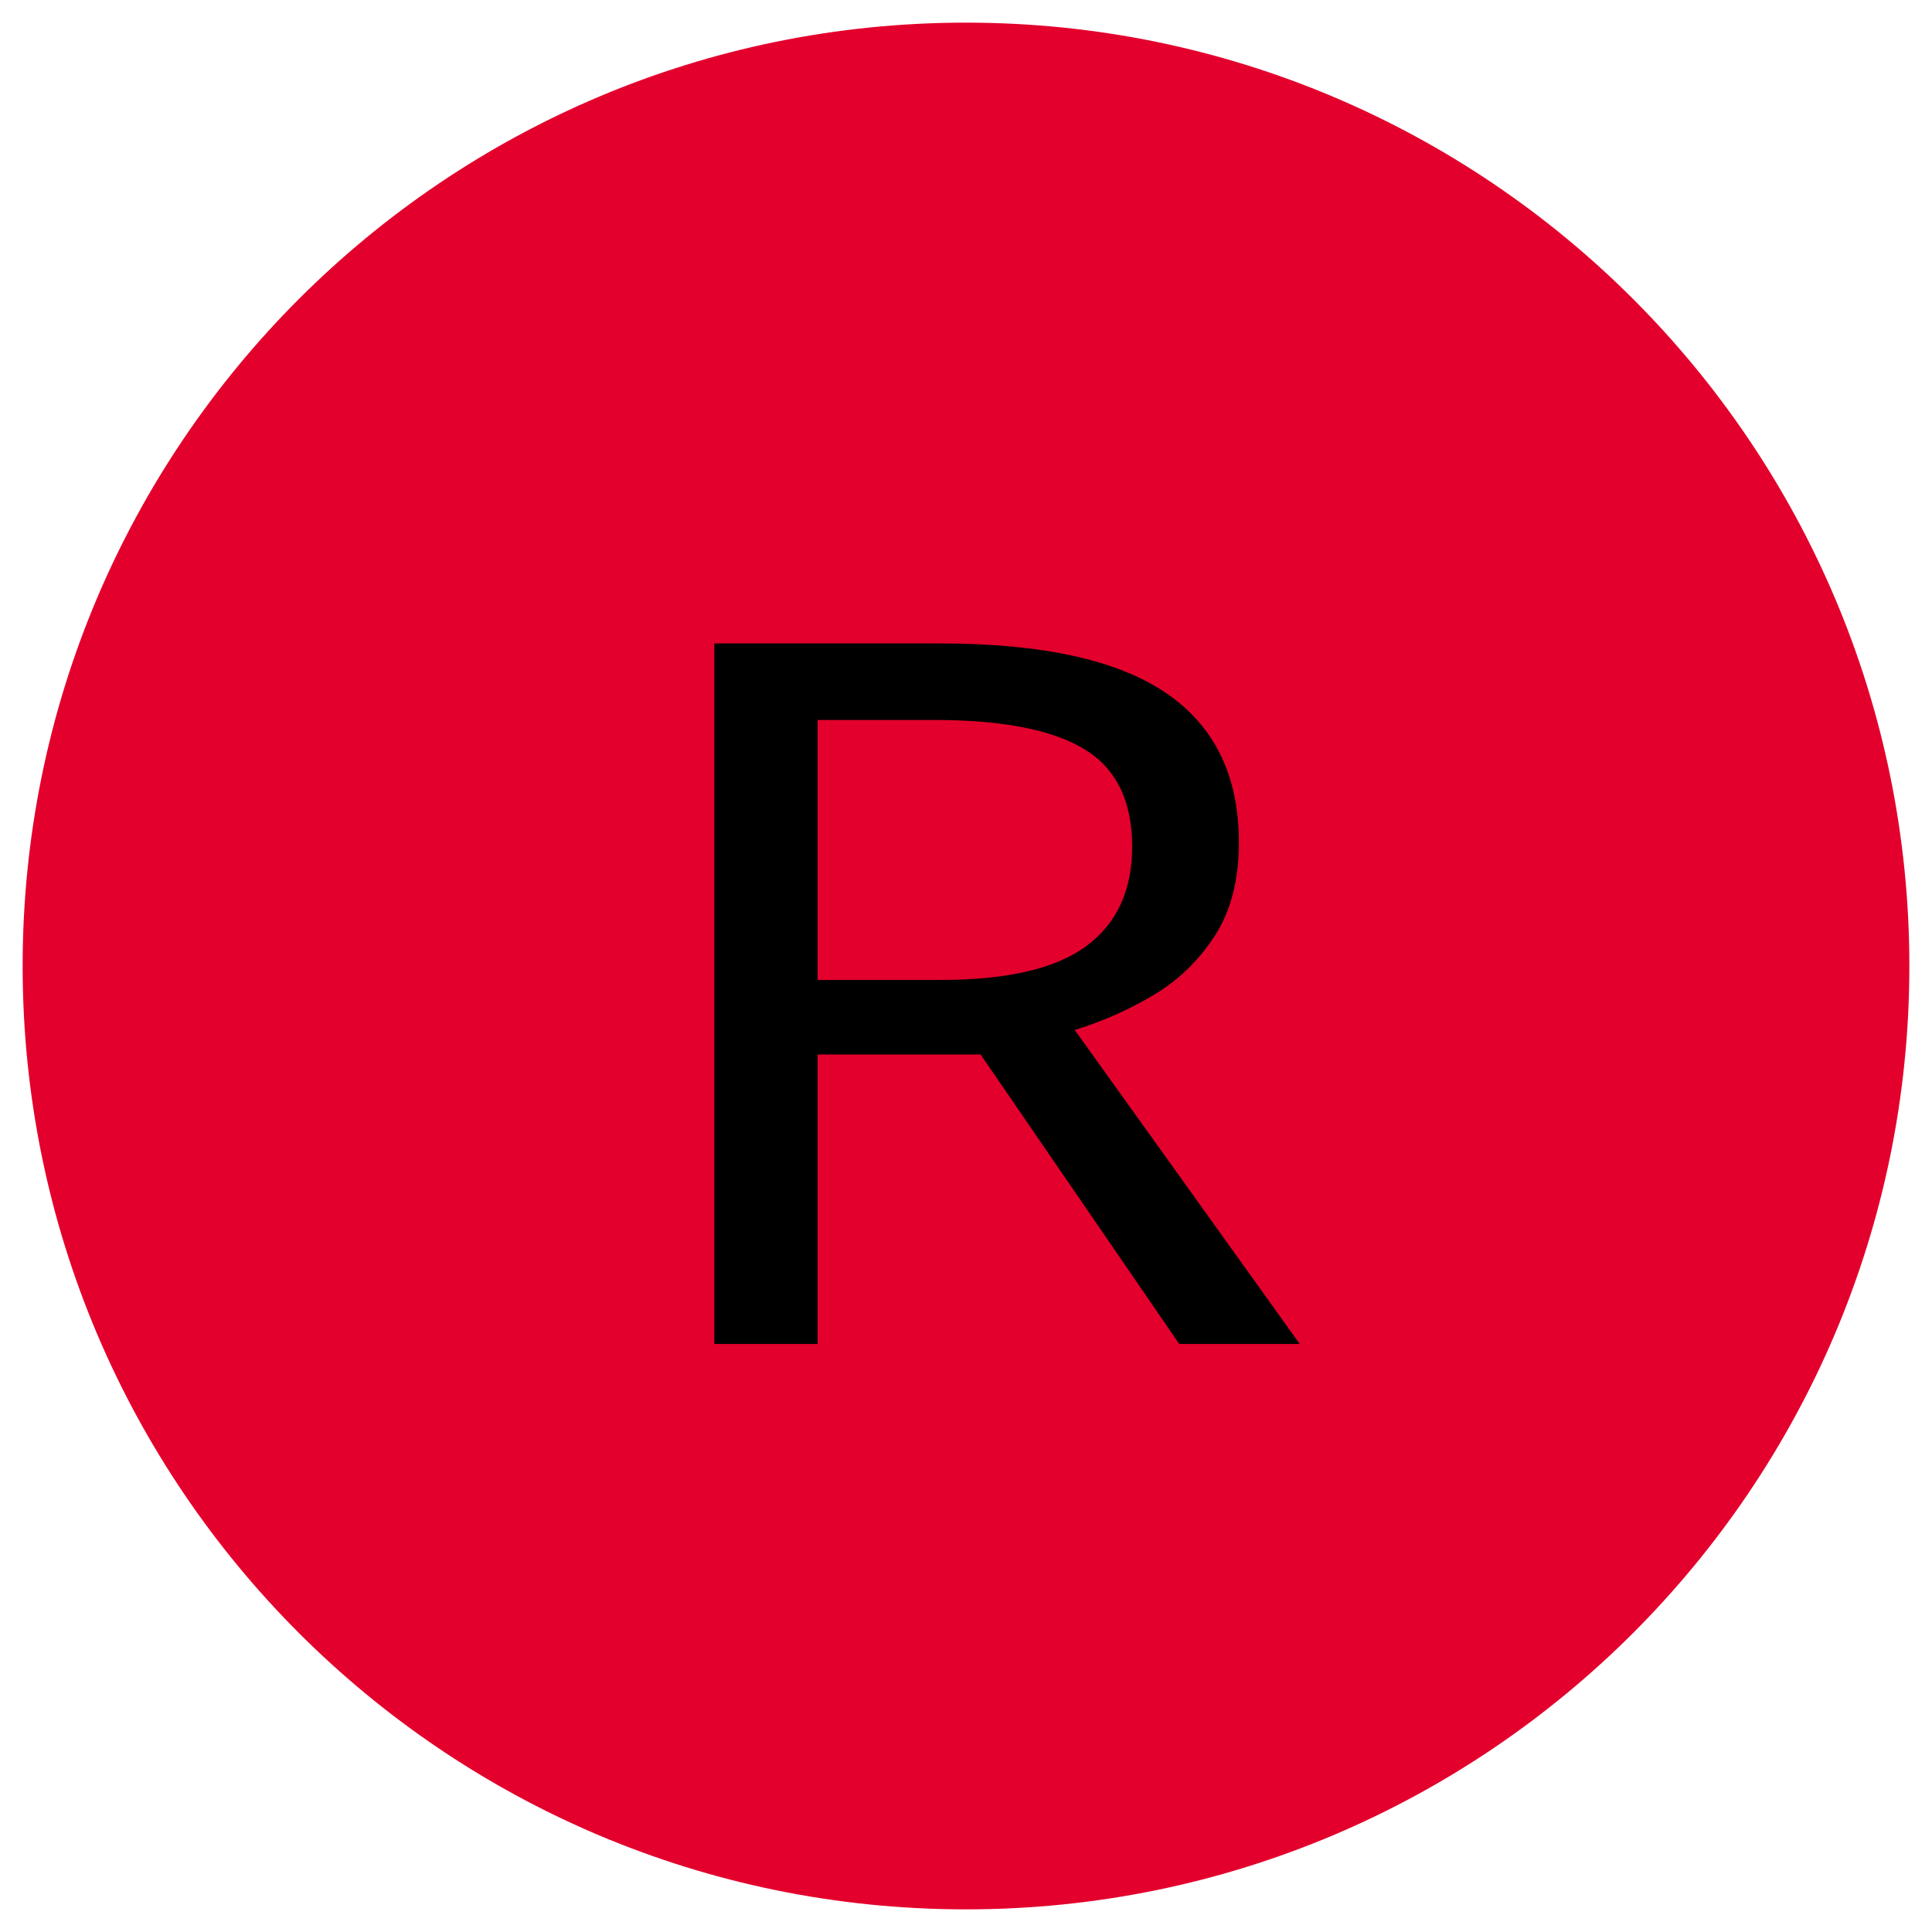
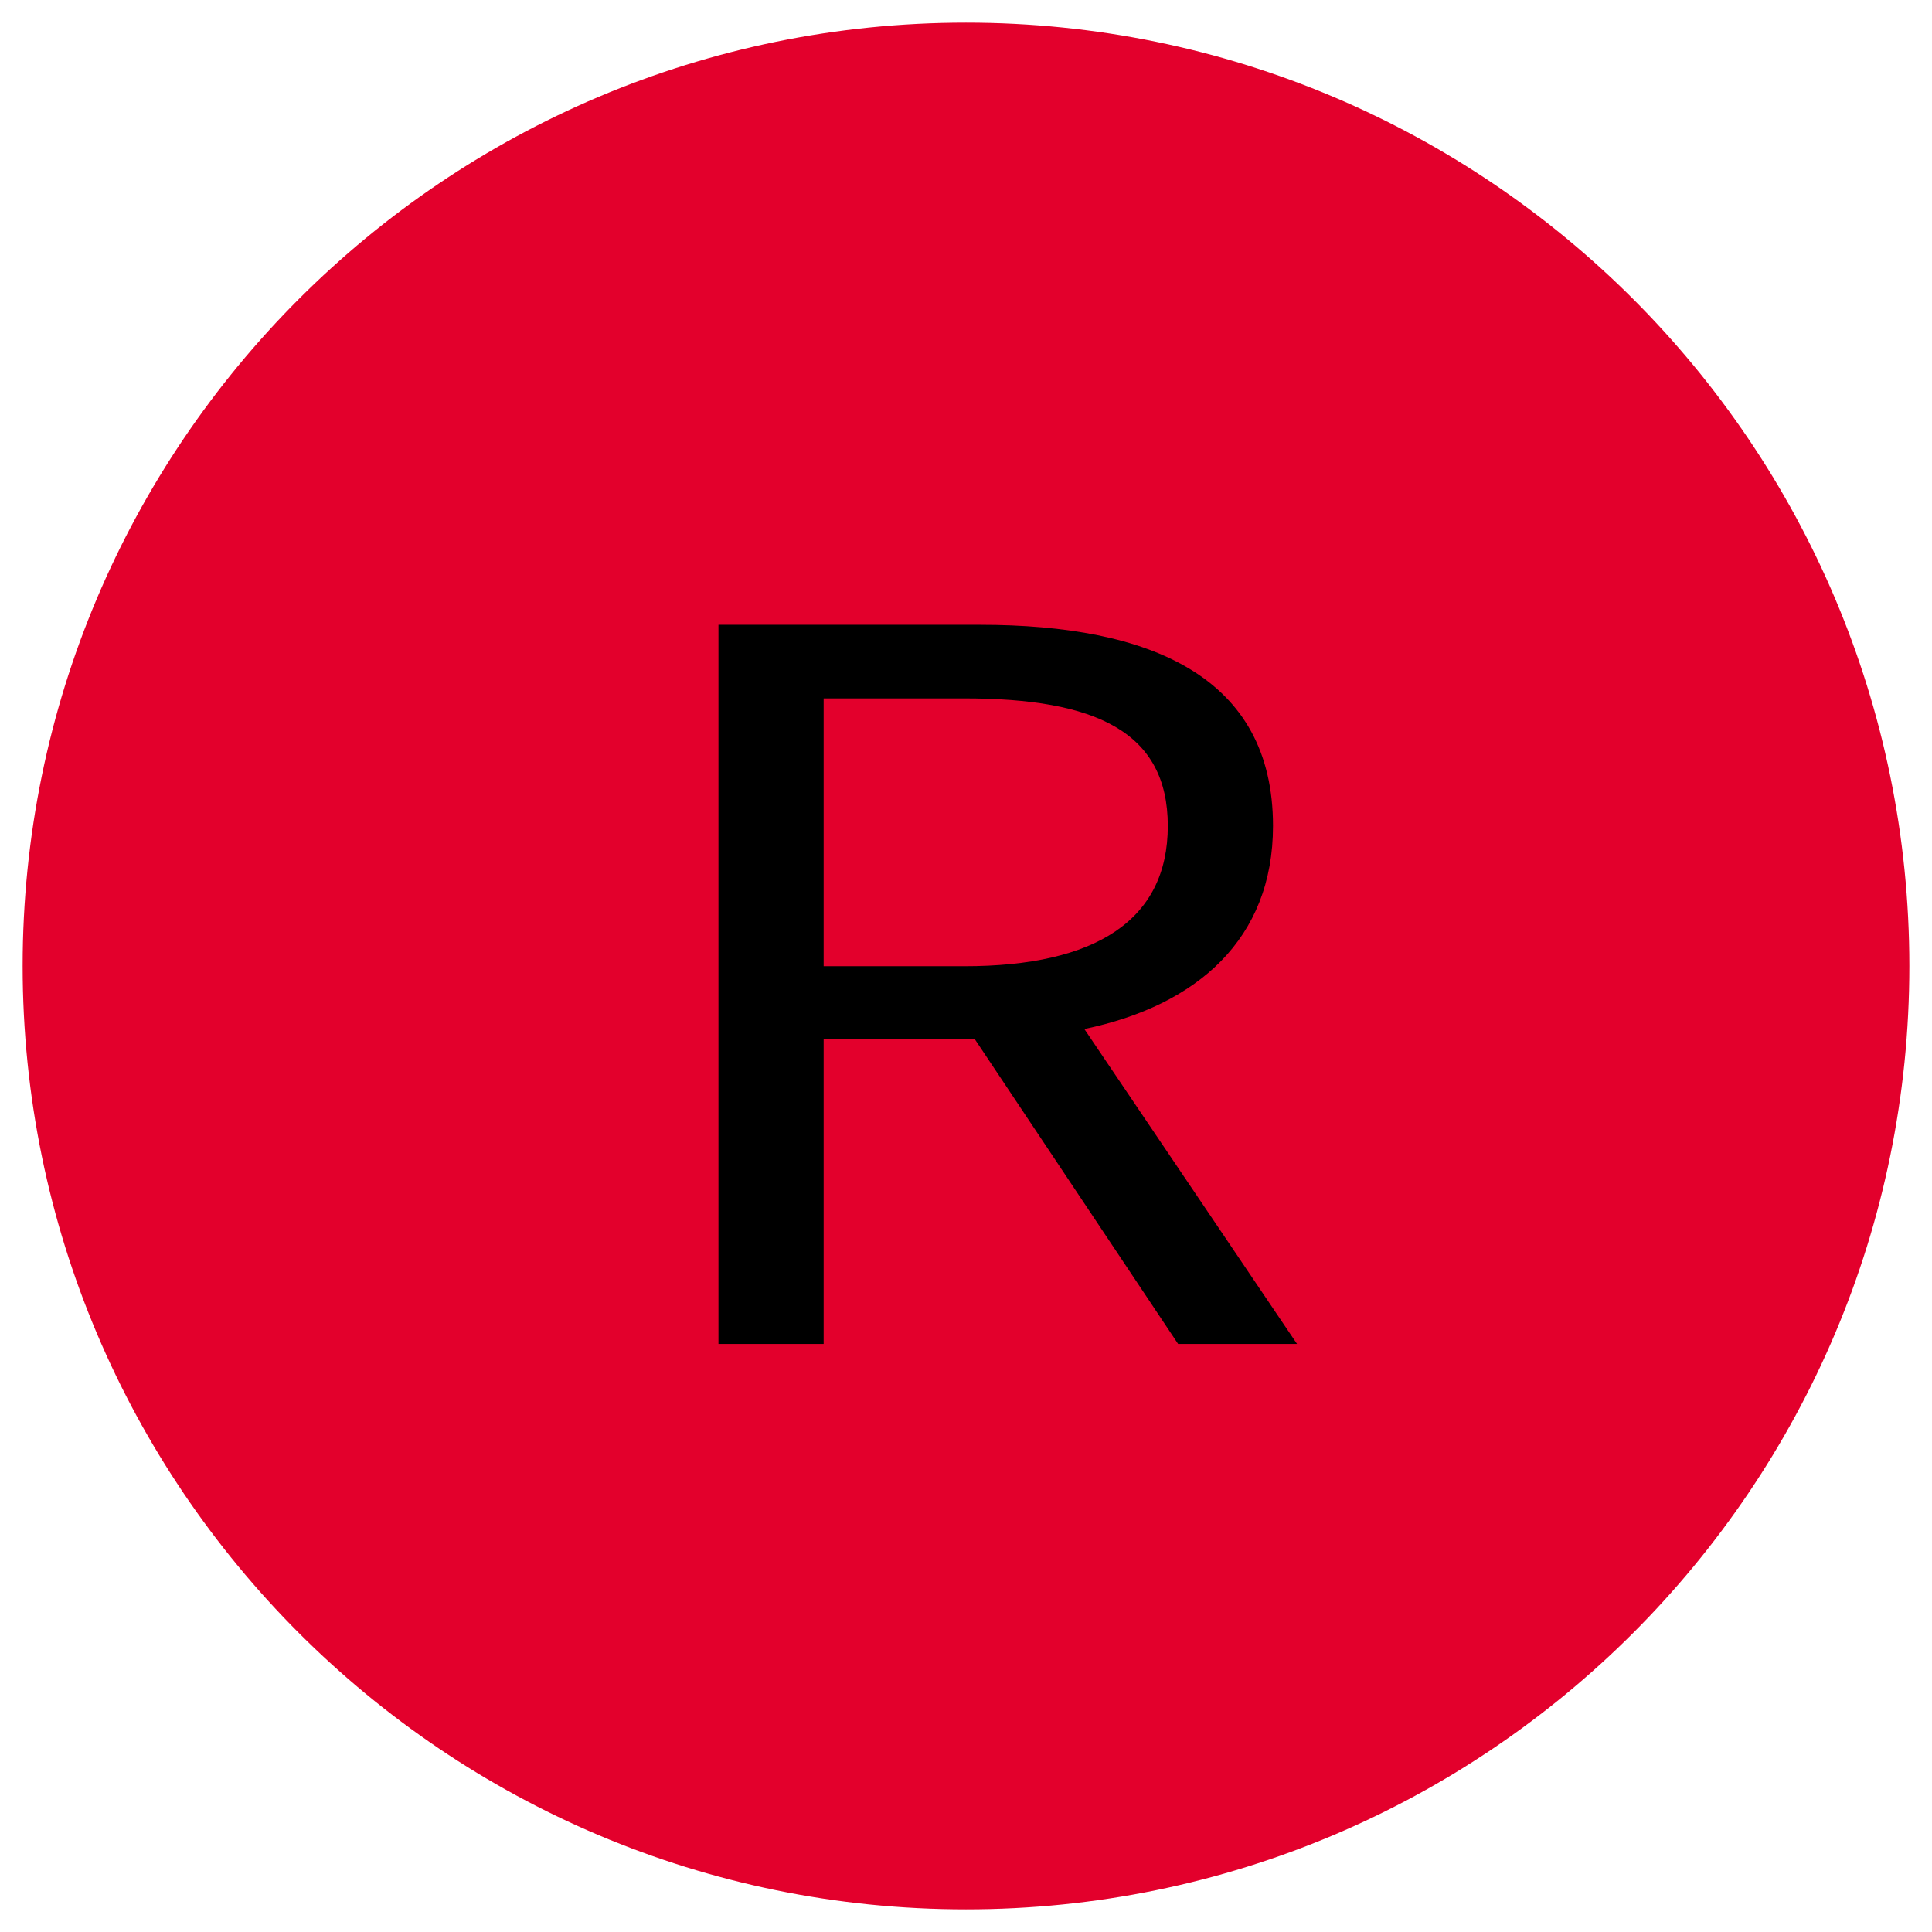
<svg xmlns="http://www.w3.org/2000/svg" id="_圖層_1" viewBox="0 0 1024 1024">
  <circle cx="512" cy="512" r="500" fill="#e3002c" />
-   <text transform="translate(319.59 712.32) scale(1.17 1)" font-family="SourceHanSansSC-Regular-GBpc-EUC-H, 'Source Han Sans SC'" font-size="520">
-     <tspan x="0" y="0">R</tspan>
-   </text>
+   <path d="M516.54,550.6h-79.99v161.72h-55.75v-381.16h138.78c90.3,0,155.14,27.56,155.14,106.6,0,59.8-40,95.16-99.99,107.64l112.72,166.92h-63.03l-107.87-161.72ZM511.09,512.12c69.69,0,107.87-24.44,107.87-74.36s-38.18-67.6-107.87-67.6h-74.54v141.96h74.54Z" />
</svg>
